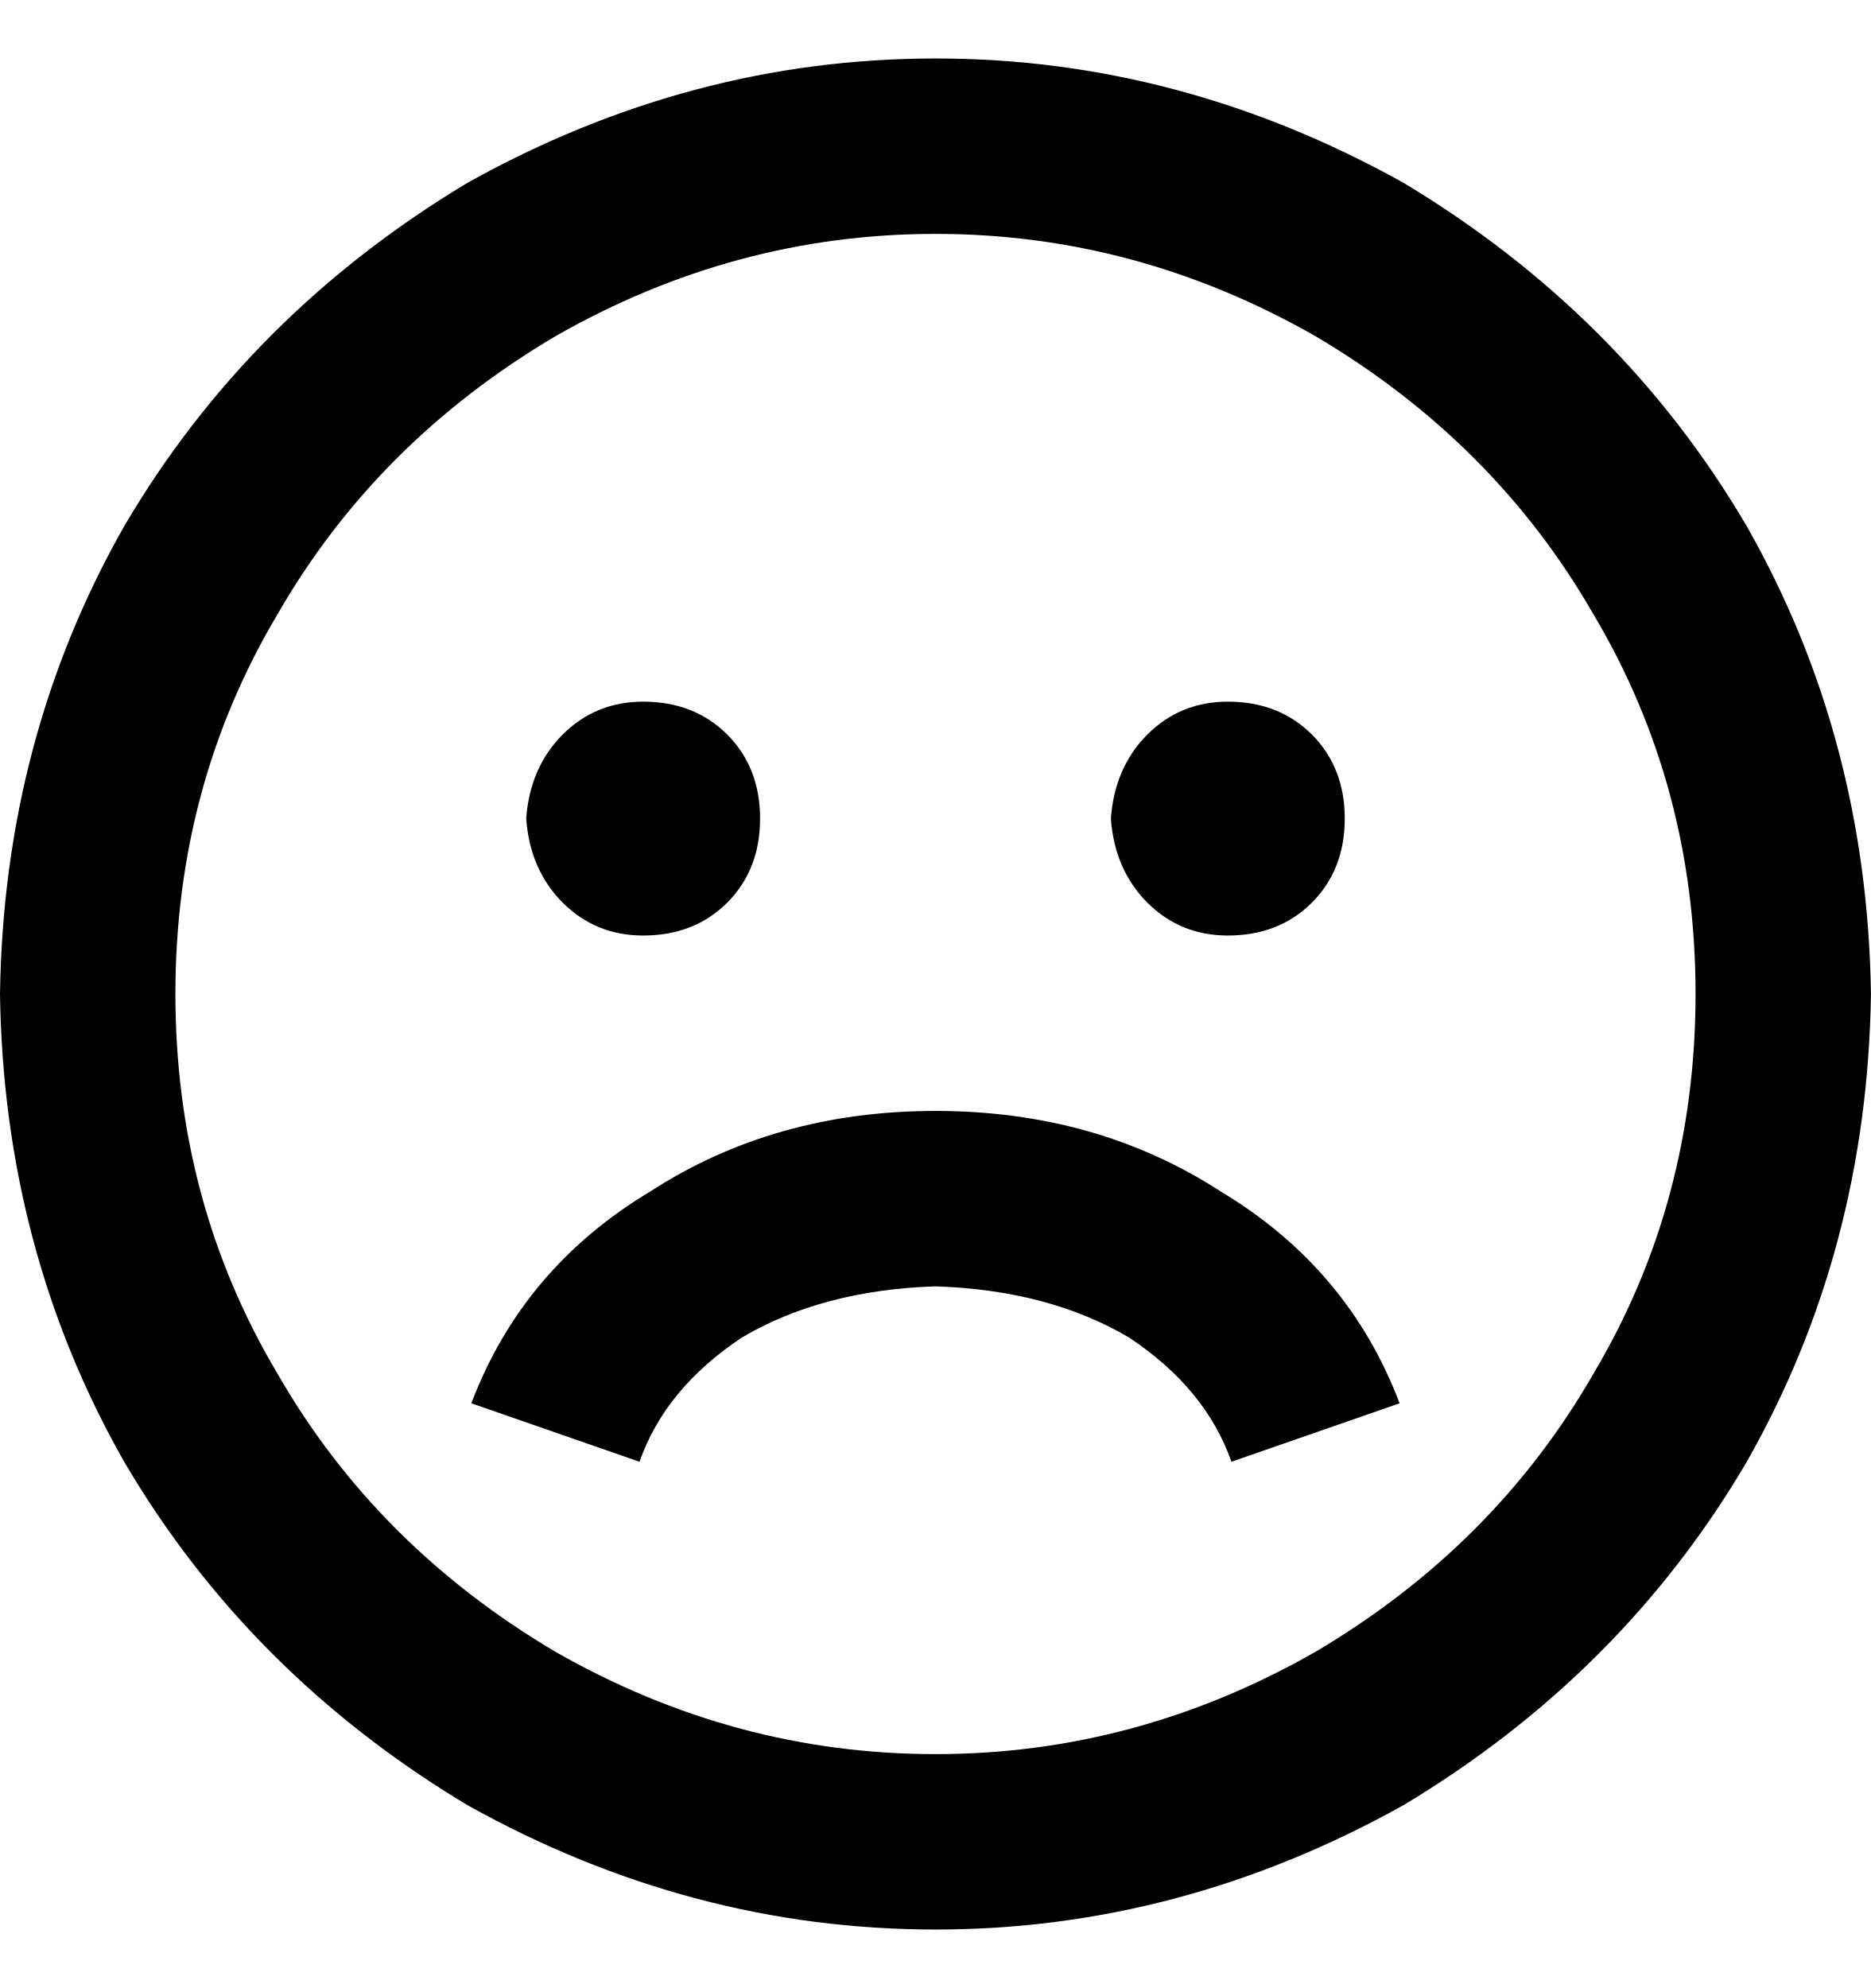
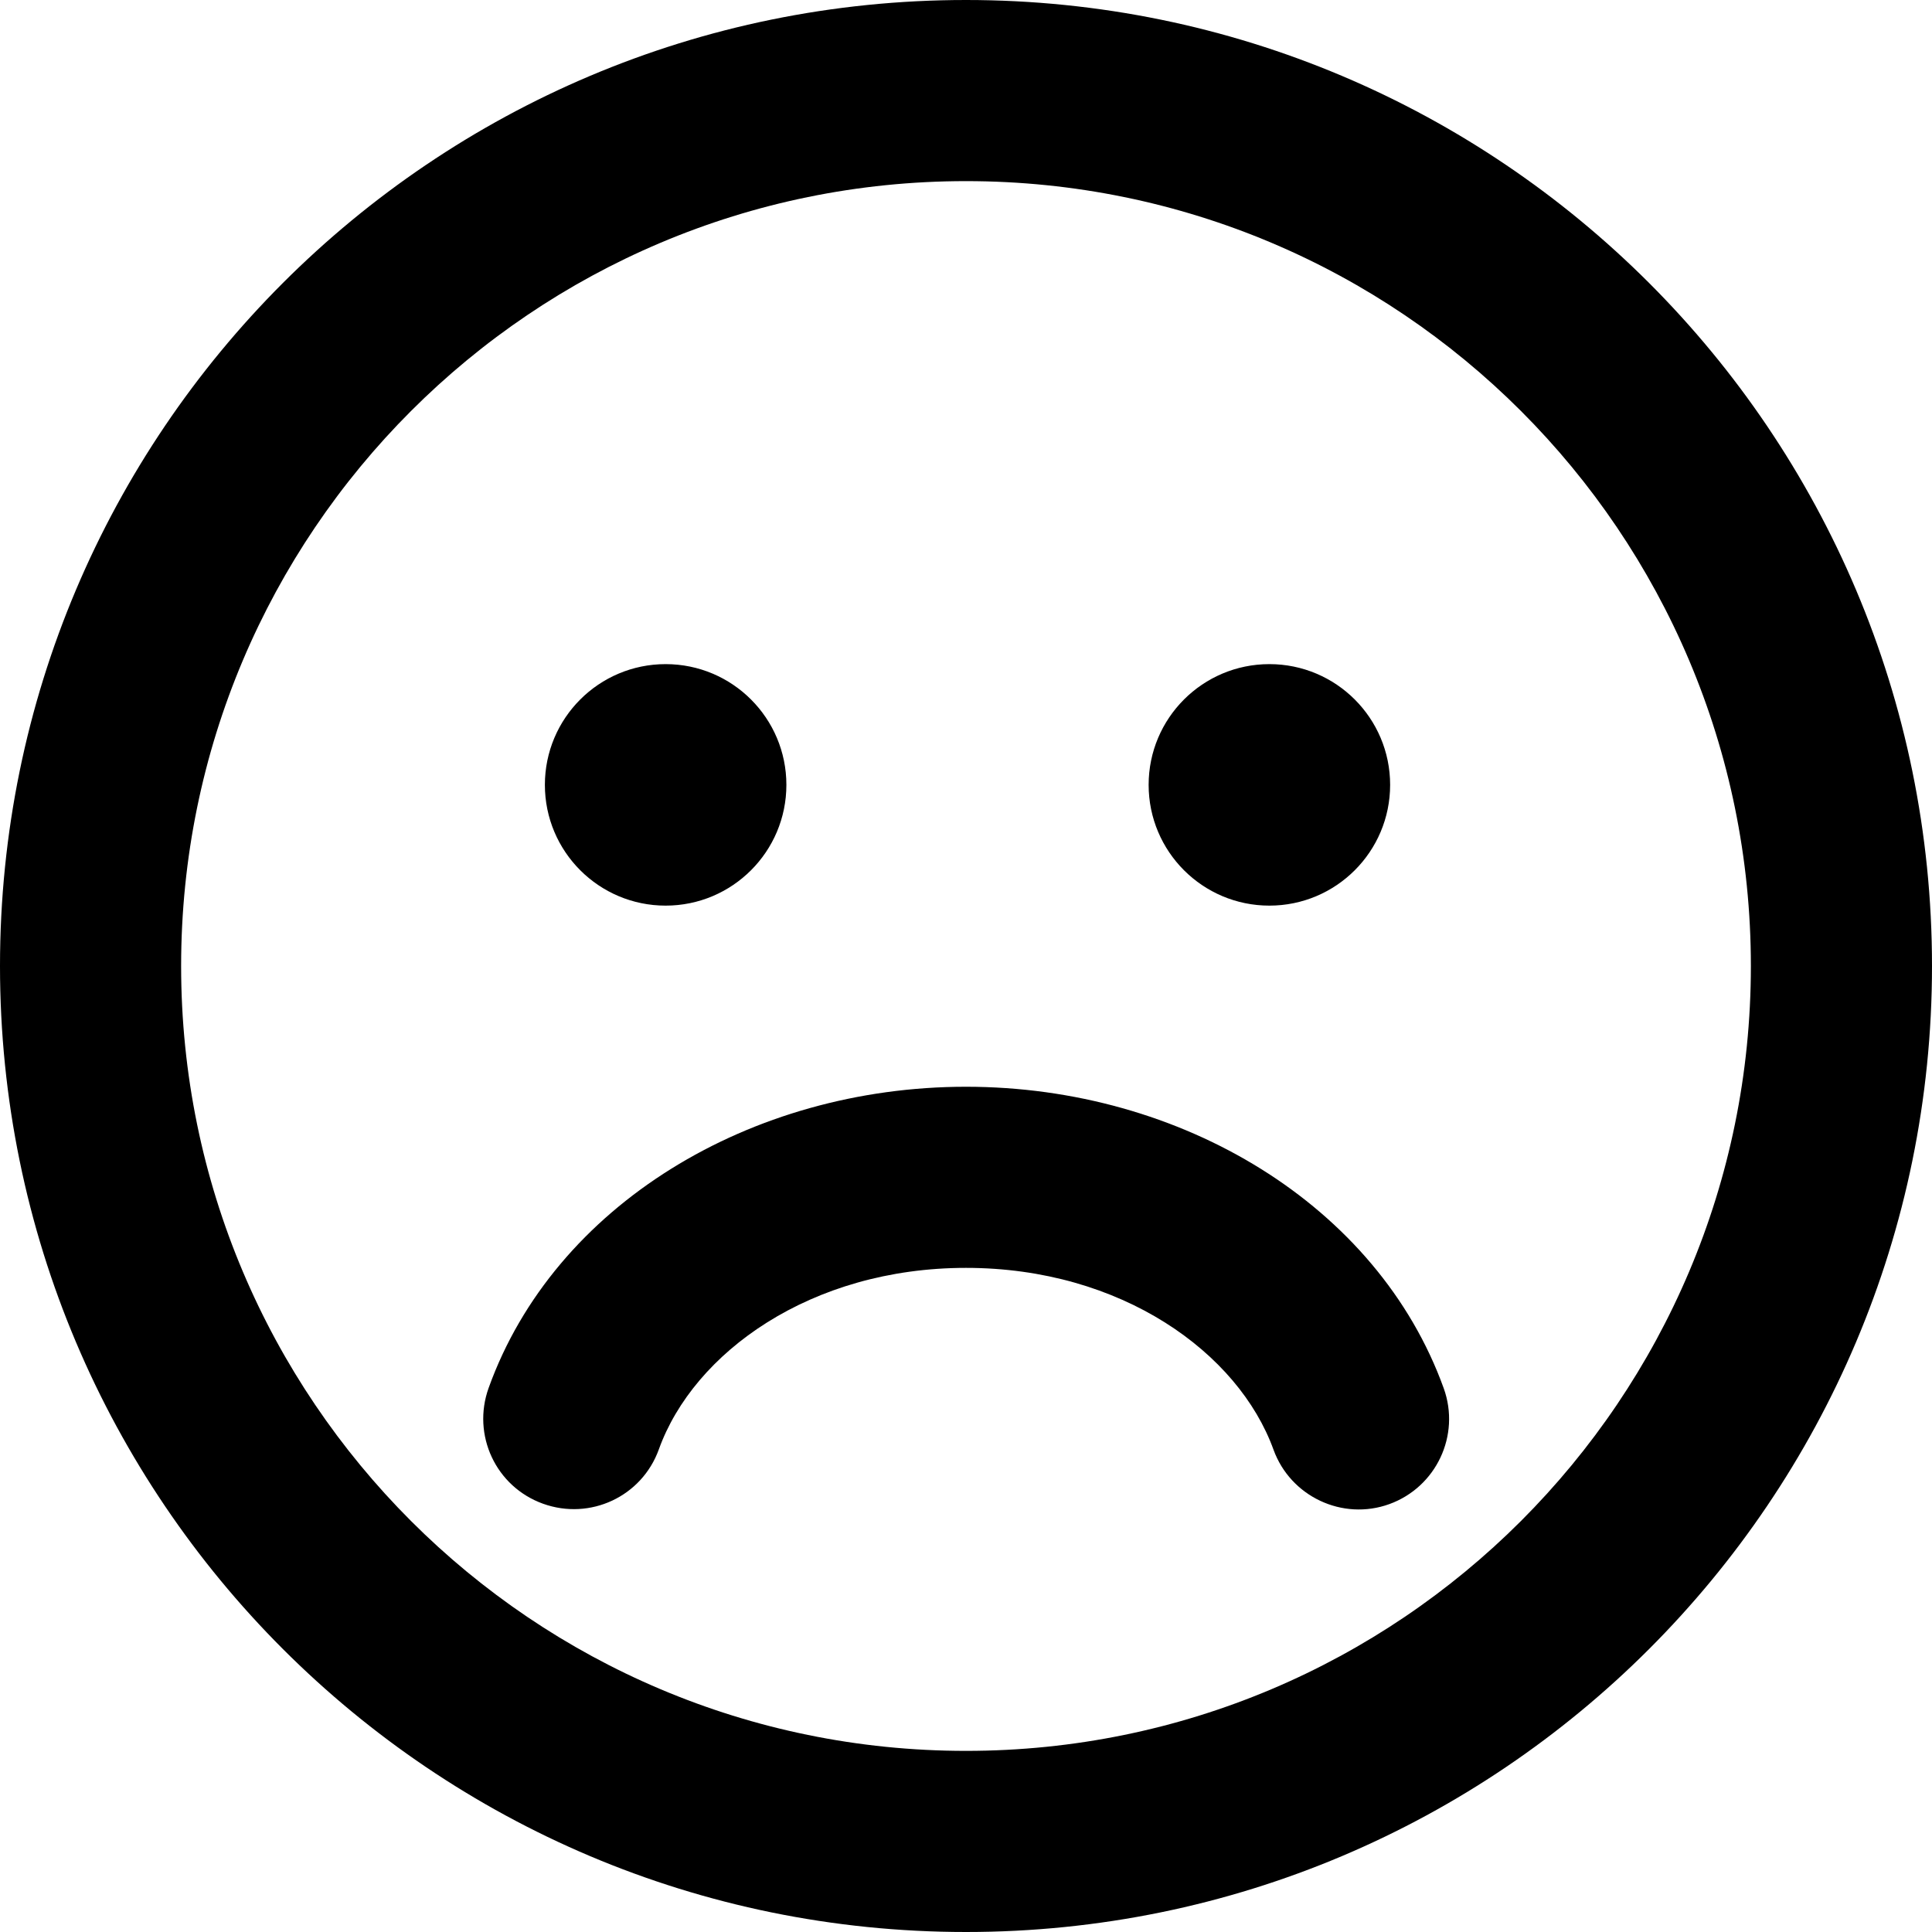
- <svg xmlns="http://www.w3.org/2000/svg" viewBox="0 0 16 17">
-   <path d="M14.5 8.5C14.5 7.312 14.208 6.229 13.625 5.25C13.062 4.271 12.271 3.479 11.25 2.875C10.229 2.292 9.146 2 8 2C6.854 2 5.771 2.292 4.75 2.875C3.729 3.479 2.938 4.271 2.375 5.25C1.792 6.229 1.5 7.312 1.5 8.5C1.5 9.688 1.792 10.771 2.375 11.75C2.938 12.729 3.729 13.521 4.75 14.125C5.771 14.708 6.854 15 8 15C9.146 15 10.229 14.708 11.25 14.125C12.271 13.521 13.062 12.729 13.625 11.75C14.208 10.771 14.5 9.688 14.5 8.5ZM0 8.5C0.021 7.042 0.375 5.708 1.062 4.5C1.771 3.292 2.75 2.312 4 1.562C5.271 0.854 6.604 0.5 8 0.5C9.396 0.5 10.729 0.854 12 1.562C13.25 2.312 14.229 3.292 14.938 4.5C15.625 5.708 15.979 7.042 16 8.5C15.979 9.958 15.625 11.292 14.938 12.5C14.229 13.708 13.25 14.688 12 15.438C10.729 16.146 9.396 16.5 8 16.5C6.604 16.5 5.271 16.146 4 15.438C2.75 14.688 1.771 13.708 1.062 12.5C0.375 11.292 0.021 9.958 0 8.5ZM5.469 12.5L4.031 12C4.323 11.229 4.833 10.625 5.562 10.188C6.271 9.729 7.083 9.5 8 9.5C8.917 9.5 9.729 9.729 10.438 10.188C11.167 10.625 11.677 11.229 11.969 12L10.531 12.5C10.385 12.083 10.094 11.729 9.656 11.438C9.198 11.167 8.646 11.021 8 11C7.354 11.021 6.802 11.167 6.344 11.438C5.906 11.729 5.615 12.083 5.469 12.5ZM4.5 7C4.521 6.708 4.625 6.469 4.812 6.281C5 6.094 5.229 6 5.5 6C5.792 6 6.031 6.094 6.219 6.281C6.406 6.469 6.5 6.708 6.5 7C6.5 7.292 6.406 7.531 6.219 7.719C6.031 7.906 5.792 8 5.5 8C5.229 8 5 7.906 4.812 7.719C4.625 7.531 4.521 7.292 4.5 7ZM10.5 6C10.792 6 11.031 6.094 11.219 6.281C11.406 6.469 11.5 6.708 11.5 7C11.5 7.292 11.406 7.531 11.219 7.719C11.031 7.906 10.792 8 10.5 8C10.229 8 10 7.906 9.812 7.719C9.625 7.531 9.521 7.292 9.5 7C9.521 6.708 9.625 6.469 9.812 6.281C10 6.094 10.229 6 10.5 6Z" />
+ <svg xmlns="http://www.w3.org/2000/svg" width="1em" height="1em" viewBox="0 0 512 512">
+   <path fill="black" d="M464 256a208 208 0 1 0-416 0a208 208 0 1 0 416 0M0 256a256 256 0 1 1 512 0a256 256 0 1 1-512 0m174.6 128.1c-4.5 12.5-18.2 18.9-30.7 14.4s-18.9-18.2-14.4-30.7C146.9 319.4 198.9 288 256 288s109.1 31.4 126.6 79.9c4.5 12.5-2 26.2-14.4 30.7s-26.2-2-30.7-14.4c-9.3-25.7-40.3-48.2-81.5-48.2s-72.2 22.5-81.4 48.1M144.4 208a32 32 0 1 1 64 0a32 32 0 1 1-64 0m192-32a32 32 0 1 1 0 64a32 32 0 1 1 0-64" />
</svg>
